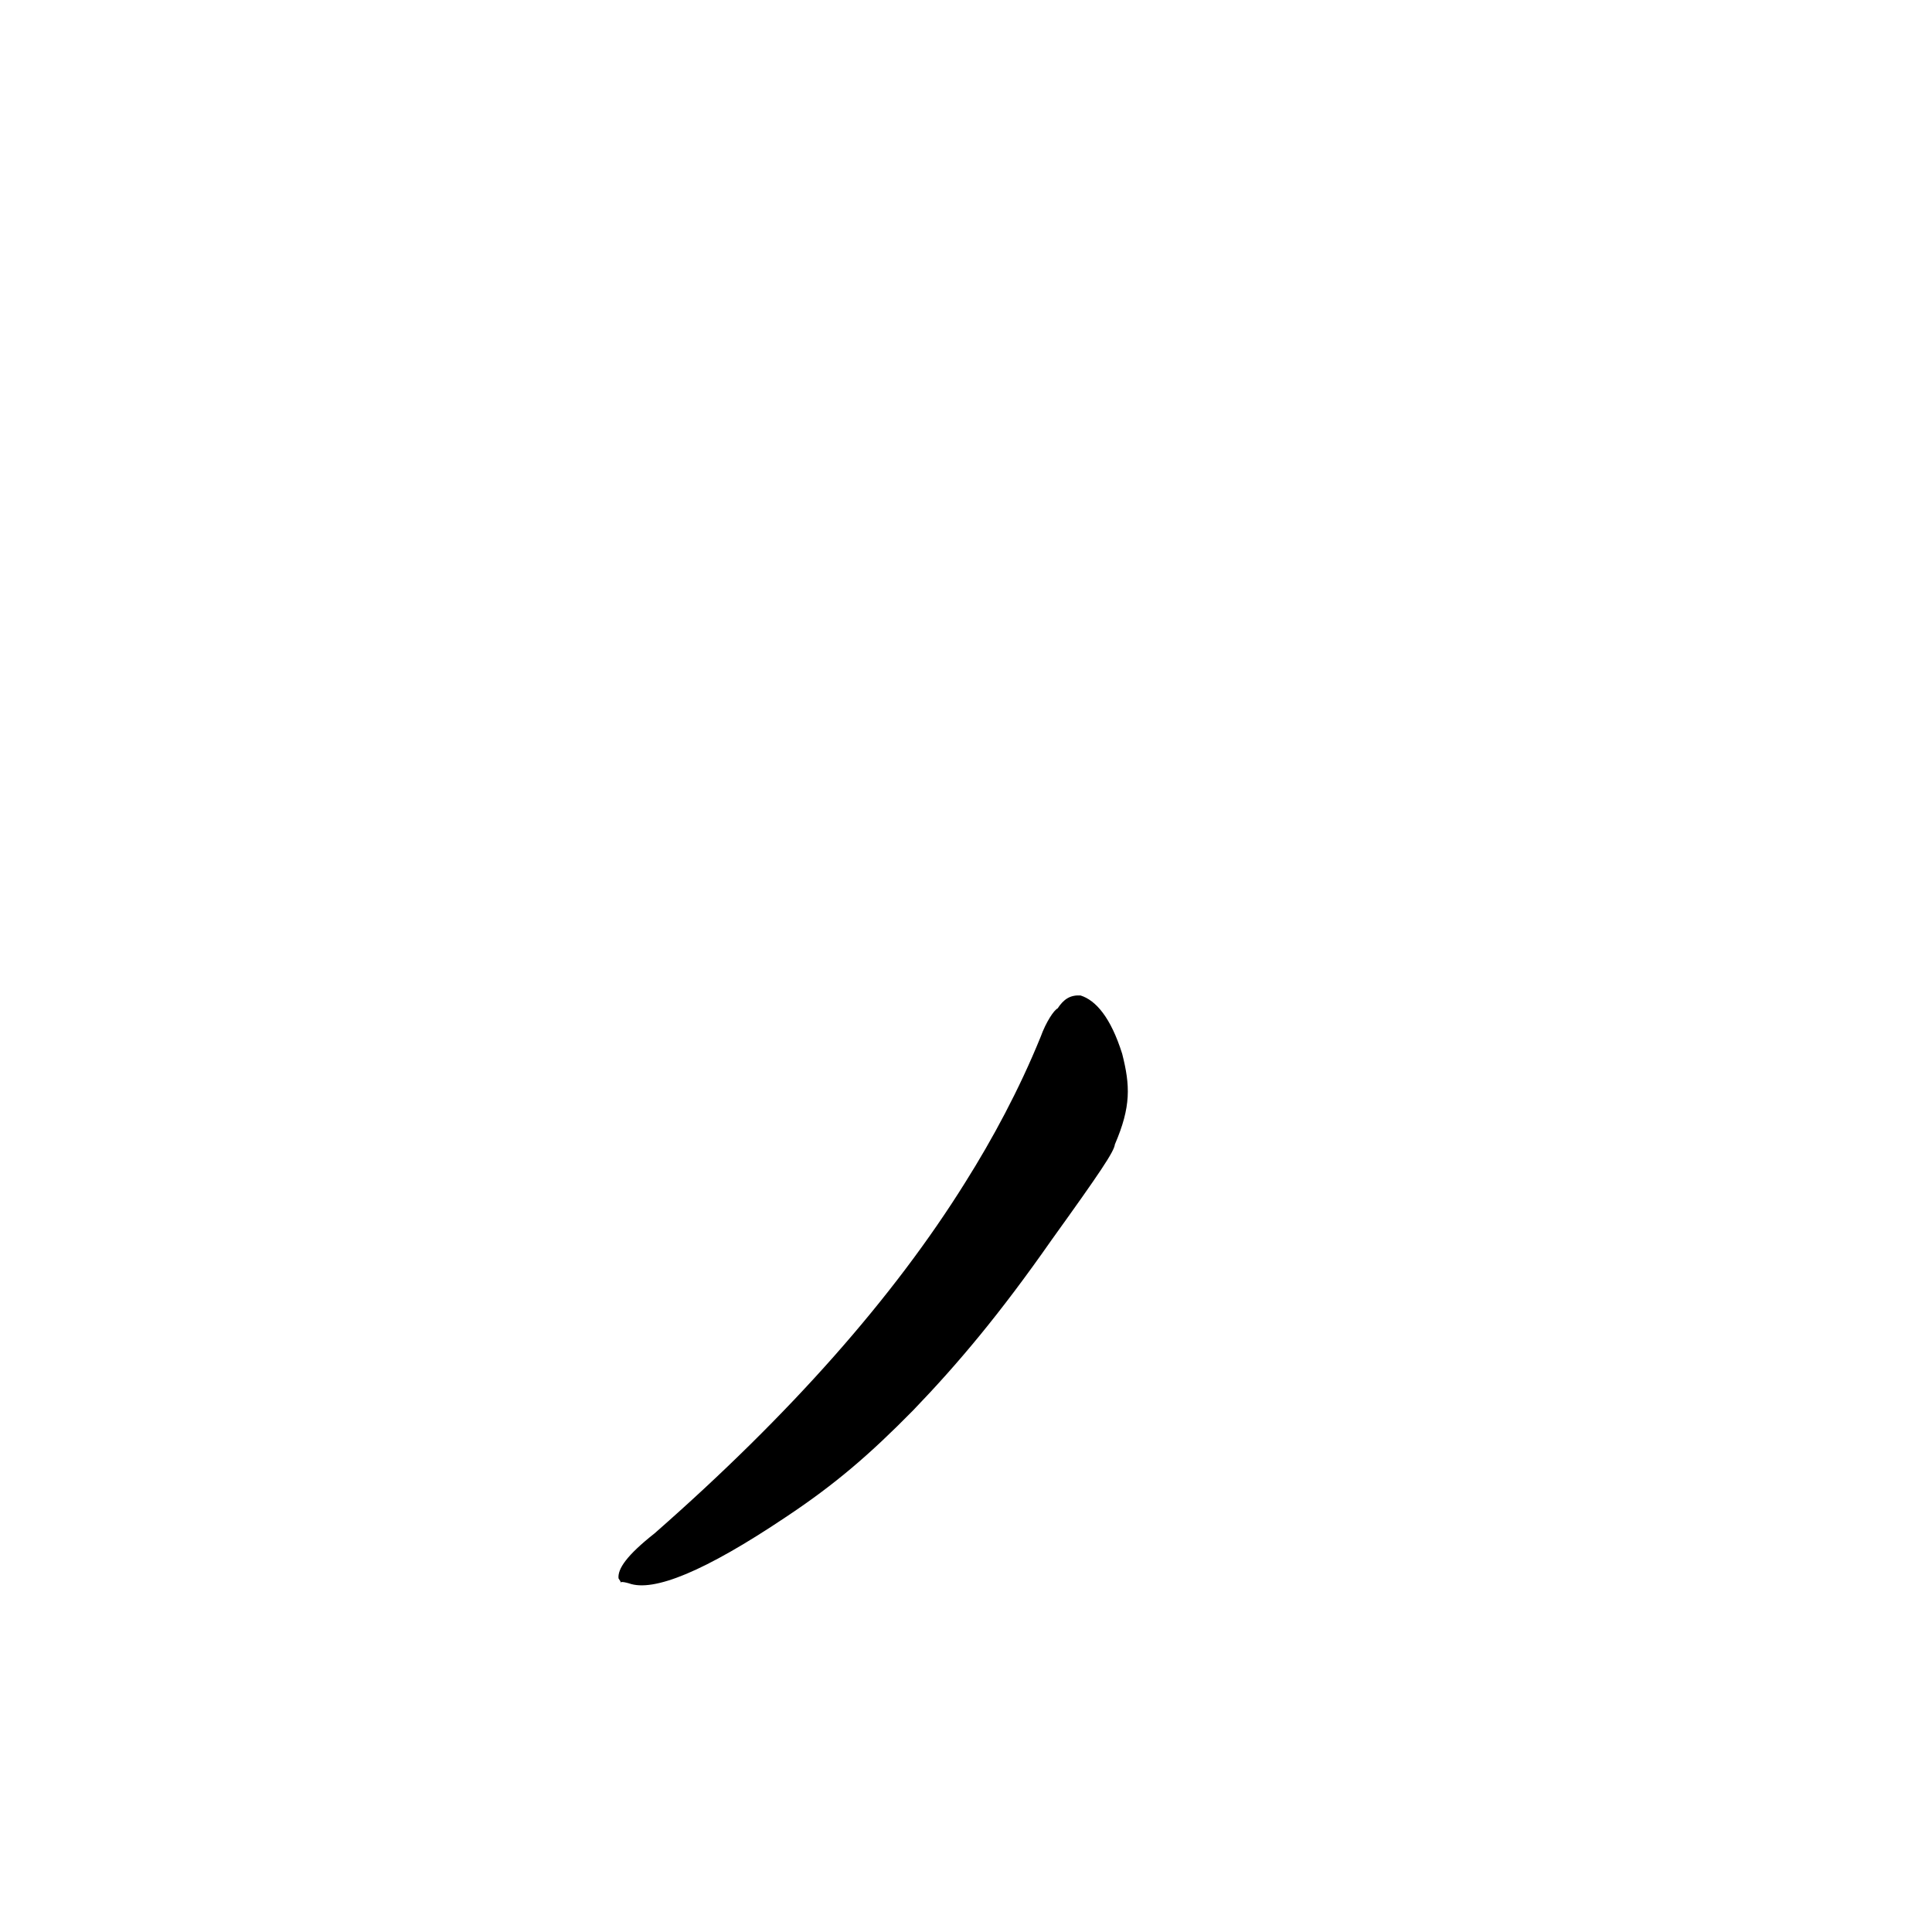
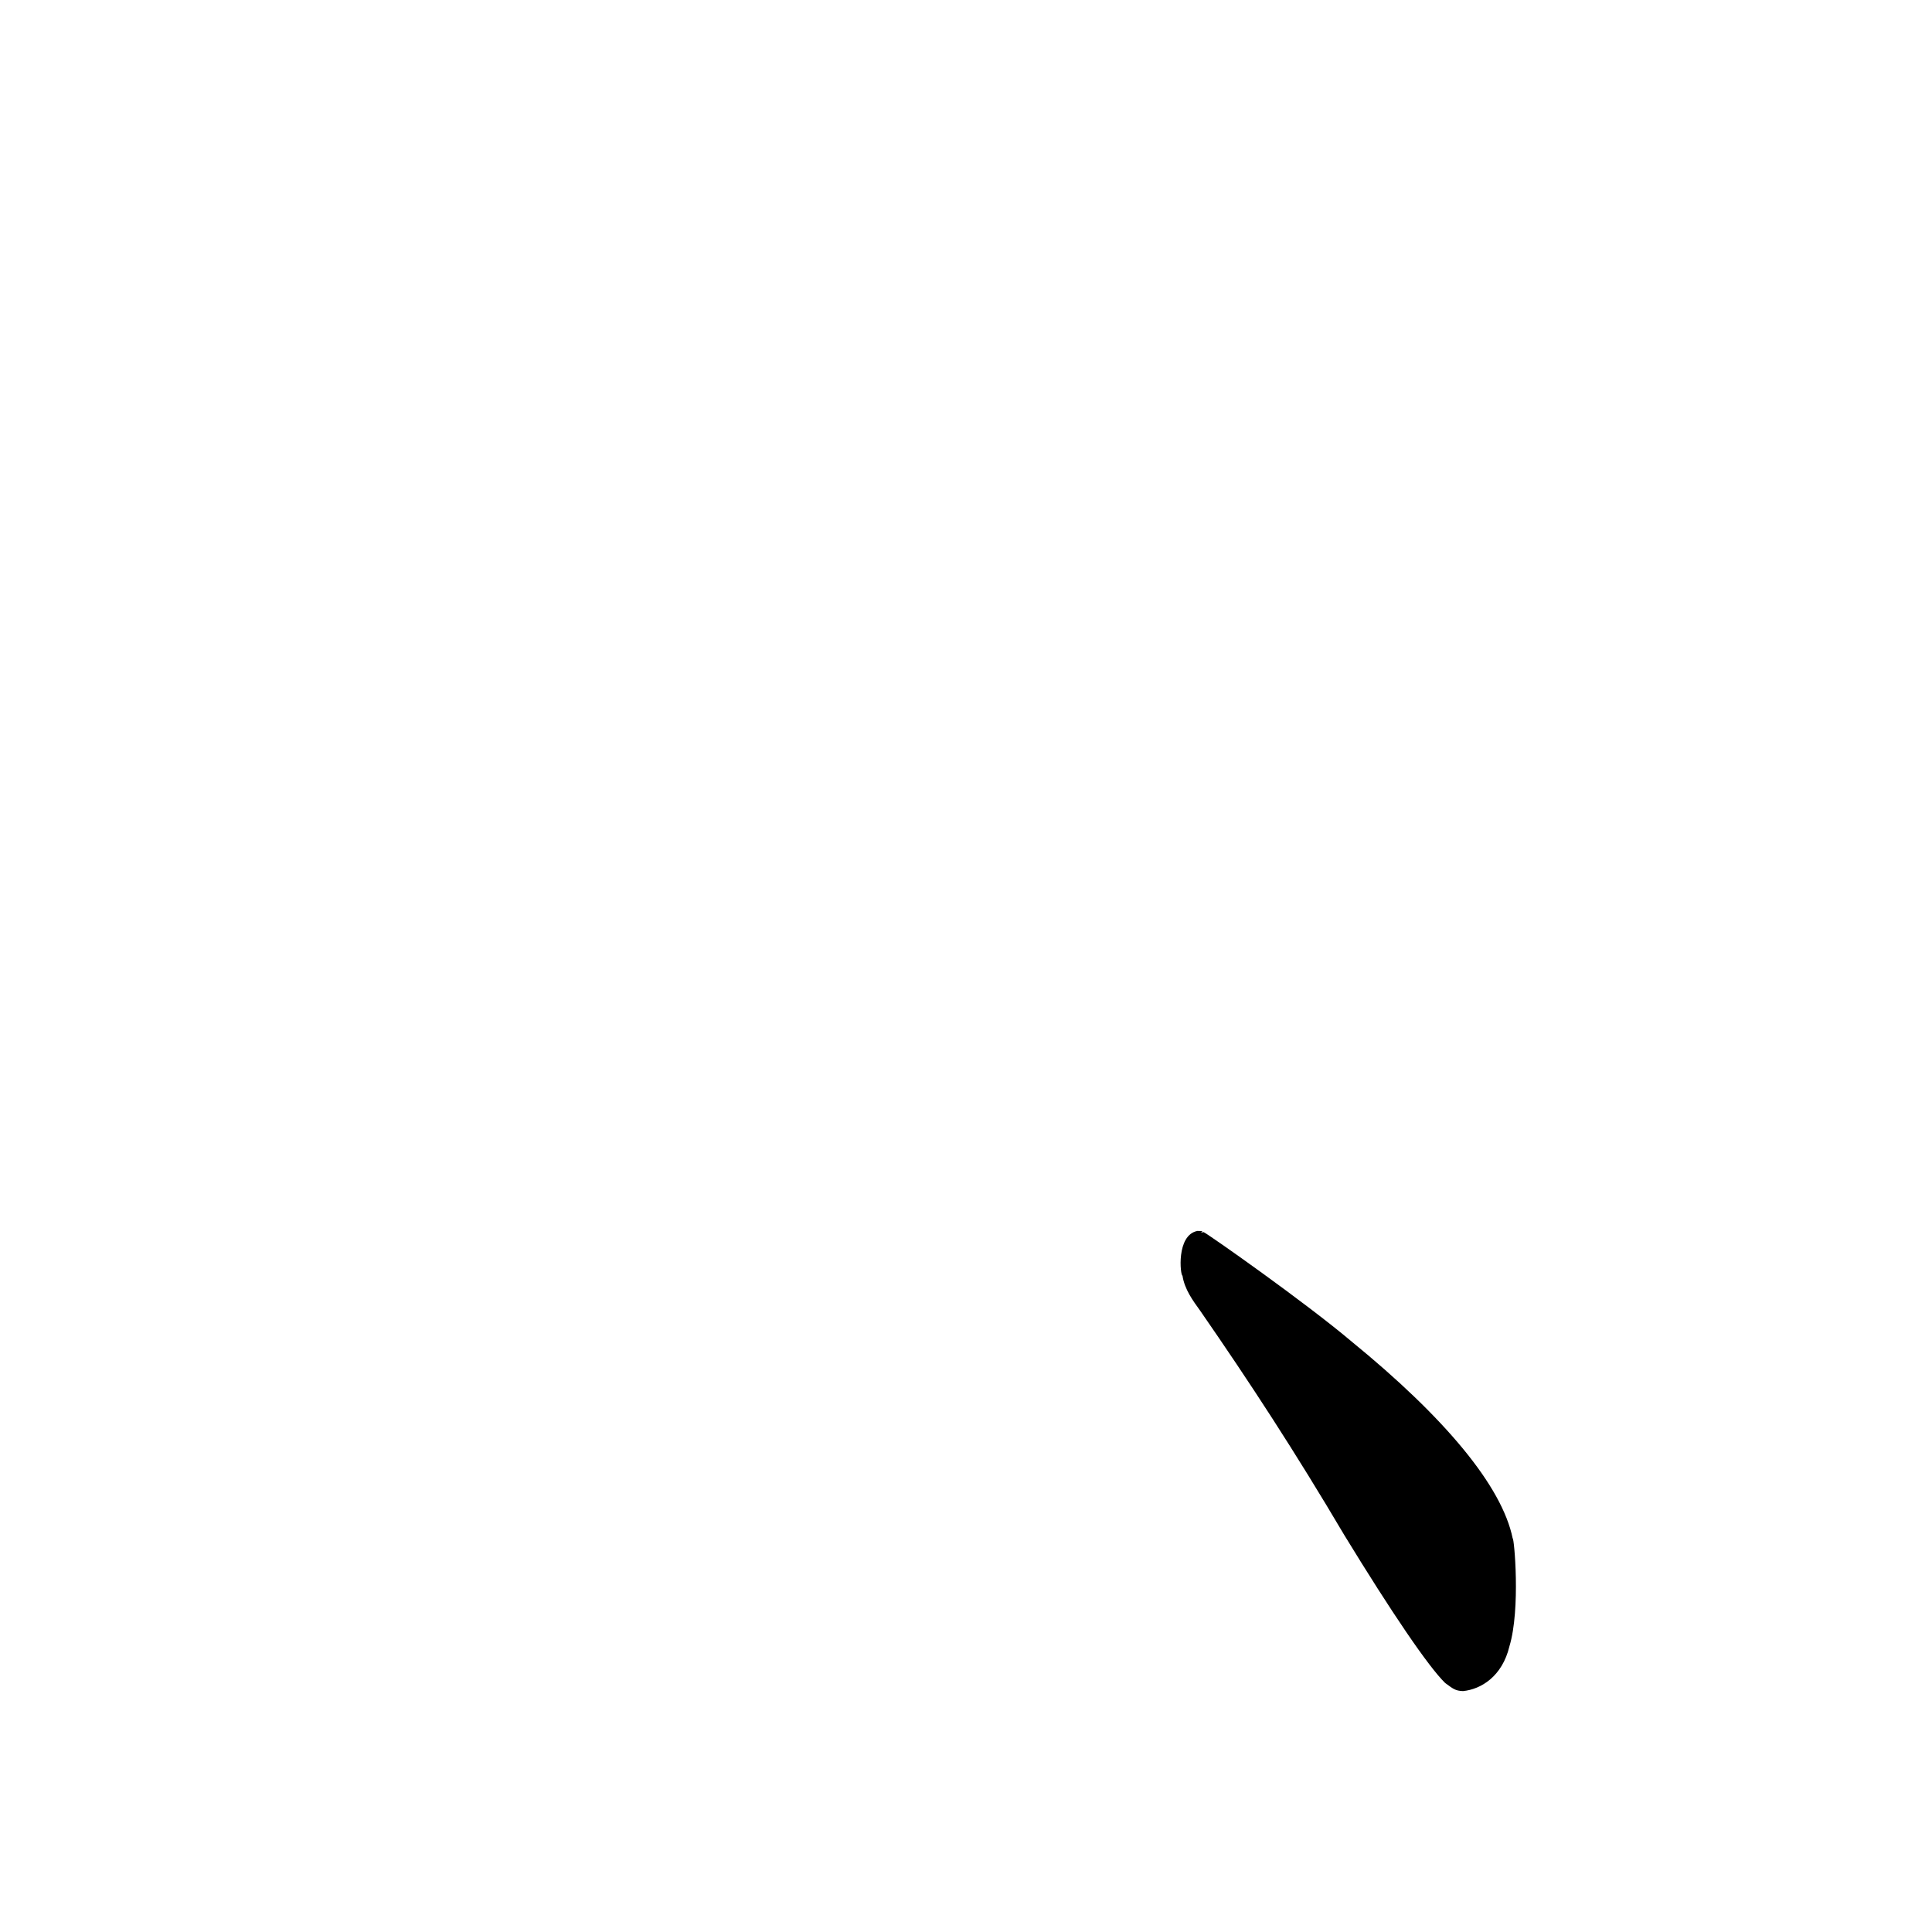
<svg xmlns="http://www.w3.org/2000/svg" height="1024" version="1.1" width="1024">
  <defs />
  <g>
-     <path d="M 560.555 534.496 C 558.712 535.289 554.462 541.505 551.536 549.609 C 540.205 577.474 526.029 603.789 511.632 626.648 C 473.51 687.785 418.862 749.615 346.949 812.703 C 332.086 824.434 327.345 831.547 327.825 836.558 C 331.406 841.529 325.138 836.881 333.323 839.189 C 346.397 843.99 373.713 832.763 416.301 804.21 C 442.764 786.658 461.142 770.715 483.942 747.553 C 507.712 722.846 529.94 696.444 557.361 657.2 C 583.08 621.414 590.48 610.422 590.91 606.544 C 599.554 586.471 599.046 575.371 594.779 558.519 C 588.704 539.218 580.796 530.178 572.701 527.614 C 567.246 527.316 563.809 529.529 560.555 534.496" fill="rgb(0, 0, 0)" opacity="0.999" stroke-width="1.0" />
+     <path d="M 634.681 652.417 C 623.264 654.597 625.603 676.196 626.738 676.108 C 627.814 683.351 632.342 689.482 636.051 694.605 C 662.456 732.742 686.488 769.589 712.529 813.667 C 737.745 854.931 757.192 883.497 765.956 892.011 C 769.992 894.929 771.222 896.192 775.435 896.313 C 784.96 895.362 796.22 888.566 800.033 872.554 C 806.018 852.791 802.517 814.766 801.754 815.395 C 796.106 787.66 765.768 751.343 716.593 711.215 C 691.969 690.369 640.877 654.471 637.987 653.058 C 633.409 653.899 640.788 652.371 634.681 652.417" fill="rgb(0, 0, 0)" opacity="0.999" stroke-width="1.0" />
  </g>
</svg>
